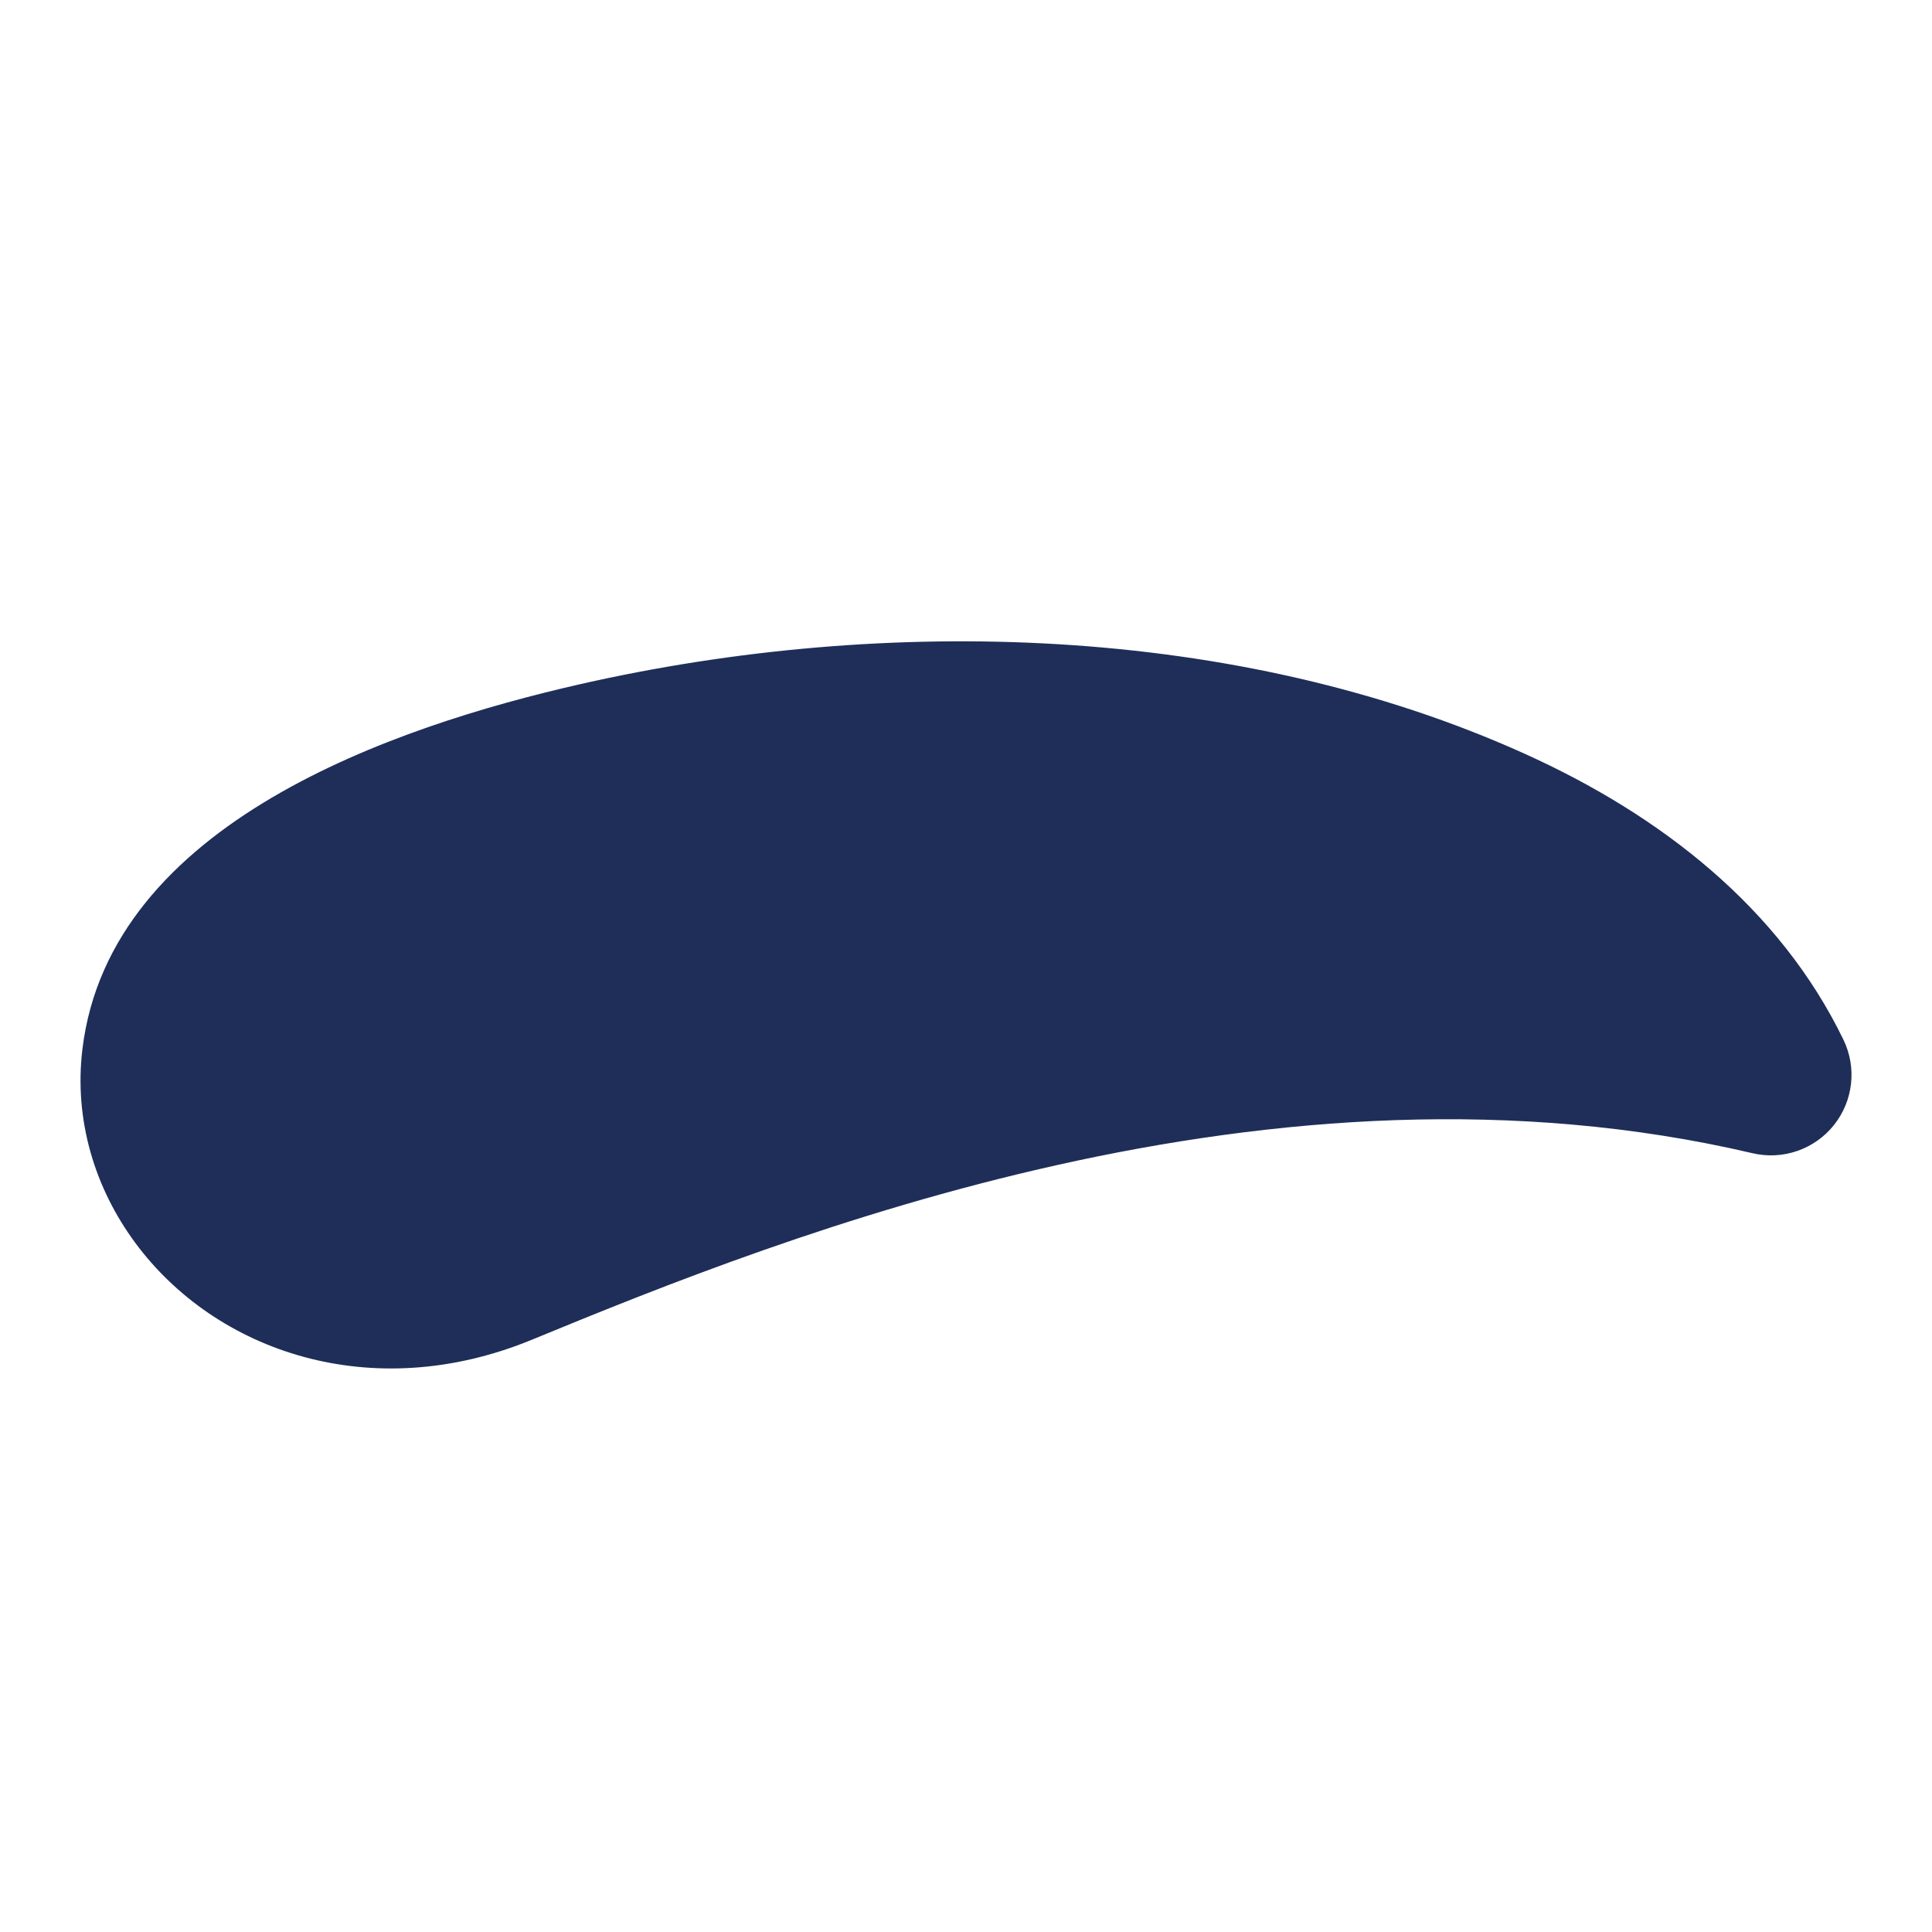
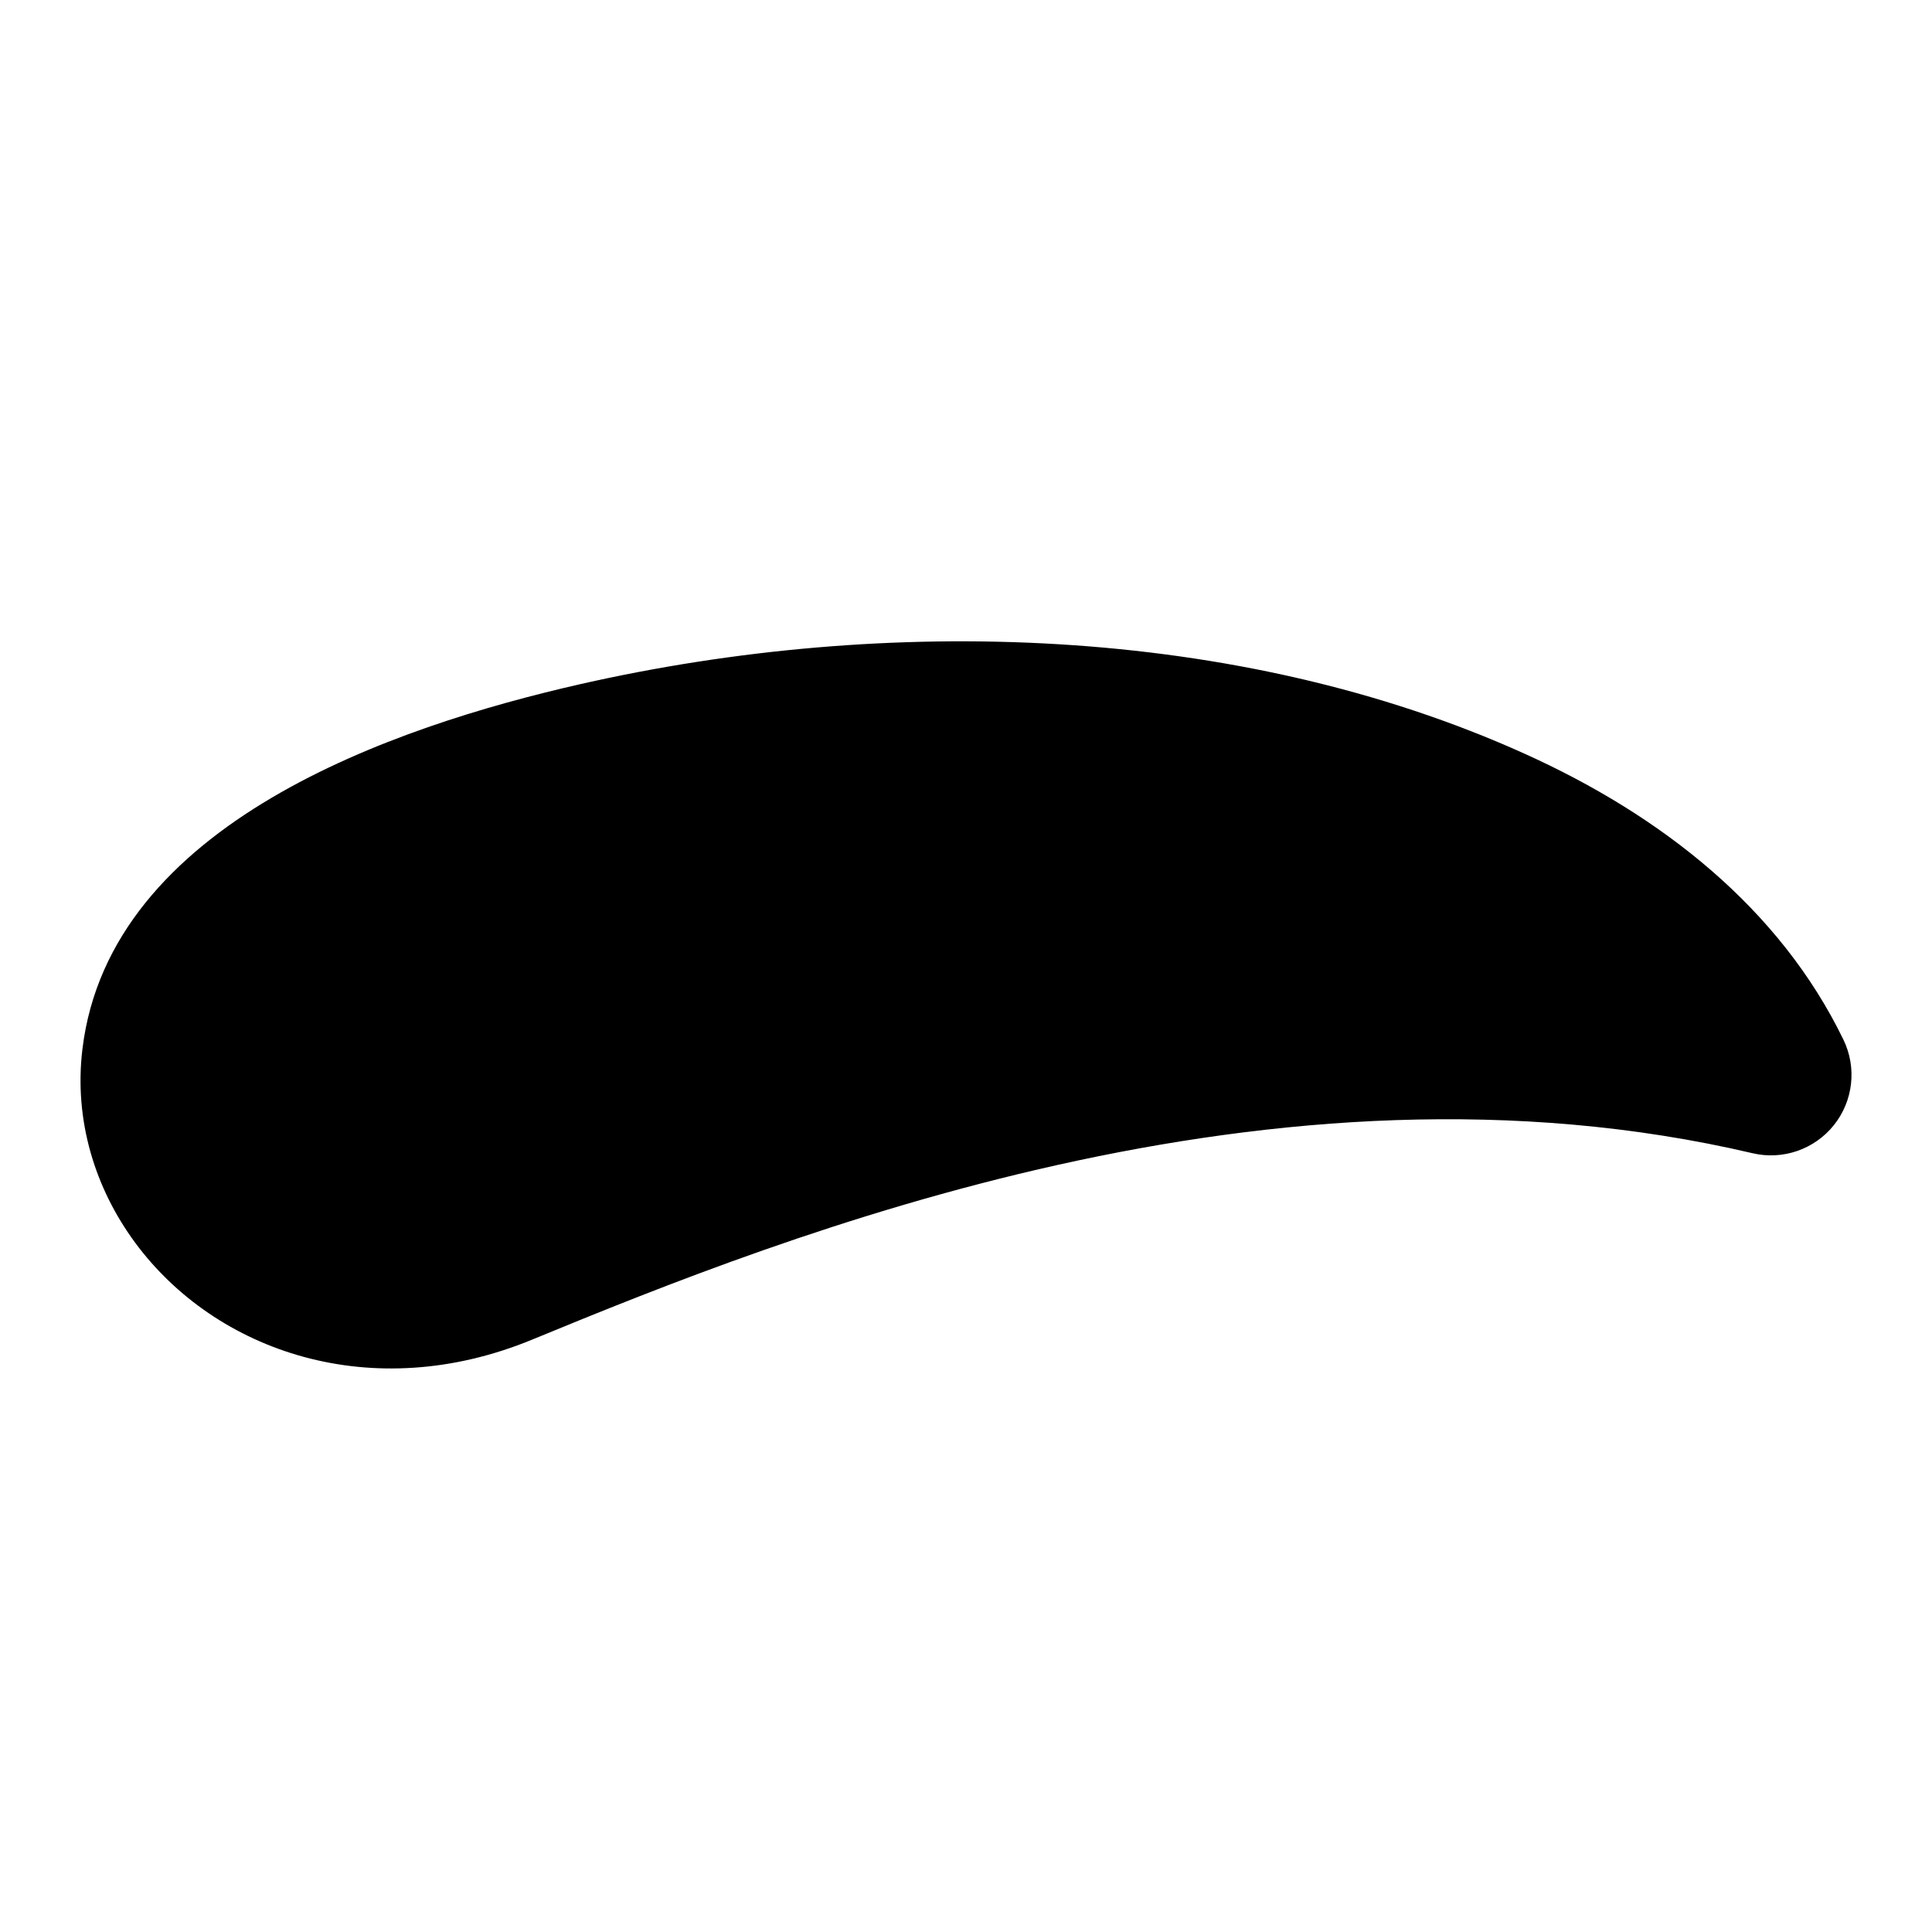
- <svg xmlns="http://www.w3.org/2000/svg" width="800px" height="800px" viewBox="0 0 24 24" version="1.1" fill="#000000">
+ <svg xmlns="http://www.w3.org/2000/svg" viewBox="0 0 24 24" version="1.1" fill="#000000">
  <g id="SVGRepo_bgCarrier" stroke-width="0" />
  <g id="SVGRepo_tracerCarrier" stroke-linecap="round" stroke-linejoin="round" />
  <g id="SVGRepo_iconCarrier">
    <g id="页面-1" stroke="none" stroke-width="1" fill="none" fill-rule="evenodd">
      <g id="Part" transform="translate(-192, -48)" fill-rule="nonzero">
        <g id="eyebrow_fill" transform="translate(192, 48)">
          <path d="M24,0 L24,24 L0,24 L0,0 L24,0 Z M12.593,23.258 L12.582,23.26 L12.511,23.295 L12.492,23.299 L12.492,23.299 L12.477,23.295 L12.406,23.26 C12.396,23.256 12.387,23.259 12.382,23.265 L12.378,23.276 L12.361,23.703 L12.366,23.723 L12.377,23.736 L12.48,23.81 L12.495,23.814 L12.495,23.814 L12.507,23.81 L12.611,23.736 L12.623,23.72 L12.623,23.72 L12.627,23.703 L12.61,23.276 C12.608,23.266 12.601,23.259 12.593,23.258 L12.593,23.258 Z M12.858,23.145 L12.845,23.147 L12.66,23.24 L12.65,23.25 L12.65,23.25 L12.647,23.261 L12.665,23.691 L12.67,23.703 L12.67,23.703 L12.678,23.71 L12.879,23.803 C12.891,23.807 12.902,23.803 12.908,23.795 L12.912,23.781 L12.878,23.167 C12.875,23.155 12.867,23.147 12.858,23.145 L12.858,23.145 Z M12.143,23.147 C12.133,23.142 12.122,23.145 12.116,23.153 L12.11,23.167 L12.076,23.781 C12.075,23.793 12.083,23.802 12.093,23.805 L12.108,23.803 L12.309,23.71 L12.319,23.702 L12.319,23.702 L12.323,23.691 L12.34,23.261 L12.337,23.249 L12.337,23.249 L12.328,23.24 L12.143,23.147 Z" id="MingCute" fill-rule="nonzero"> </path>
-           <path d="M18.937,9.362 C20.64,10.13 22.108,11.283 22.9,12.916 C23.068,13.263 23.022,13.676 22.781,13.977 C22.54,14.278 22.147,14.414 21.772,14.326 C15.815,12.93 9.789,15.331 6.611,16.641 C4.618,17.463 2.681,16.792 1.681,15.44 C1.183,14.767 0.916,13.919 1.024,13.031 C1.364,10.225 4.89,9.025 7.216,8.497 C10.997,7.64 15.364,7.749 18.937,9.362 Z" id="路径" fill="#1e2e59"> </path>
+           <path d="M18.937,9.362 C20.64,10.13 22.108,11.283 22.9,12.916 C23.068,13.263 23.022,13.676 22.781,13.977 C22.54,14.278 22.147,14.414 21.772,14.326 C15.815,12.93 9.789,15.331 6.611,16.641 C4.618,17.463 2.681,16.792 1.681,15.44 C1.183,14.767 0.916,13.919 1.024,13.031 C1.364,10.225 4.89,9.025 7.216,8.497 C10.997,7.64 15.364,7.749 18.937,9.362 Z" id="路径" fill="#000000"> </path>
        </g>
      </g>
    </g>
  </g>
</svg>
